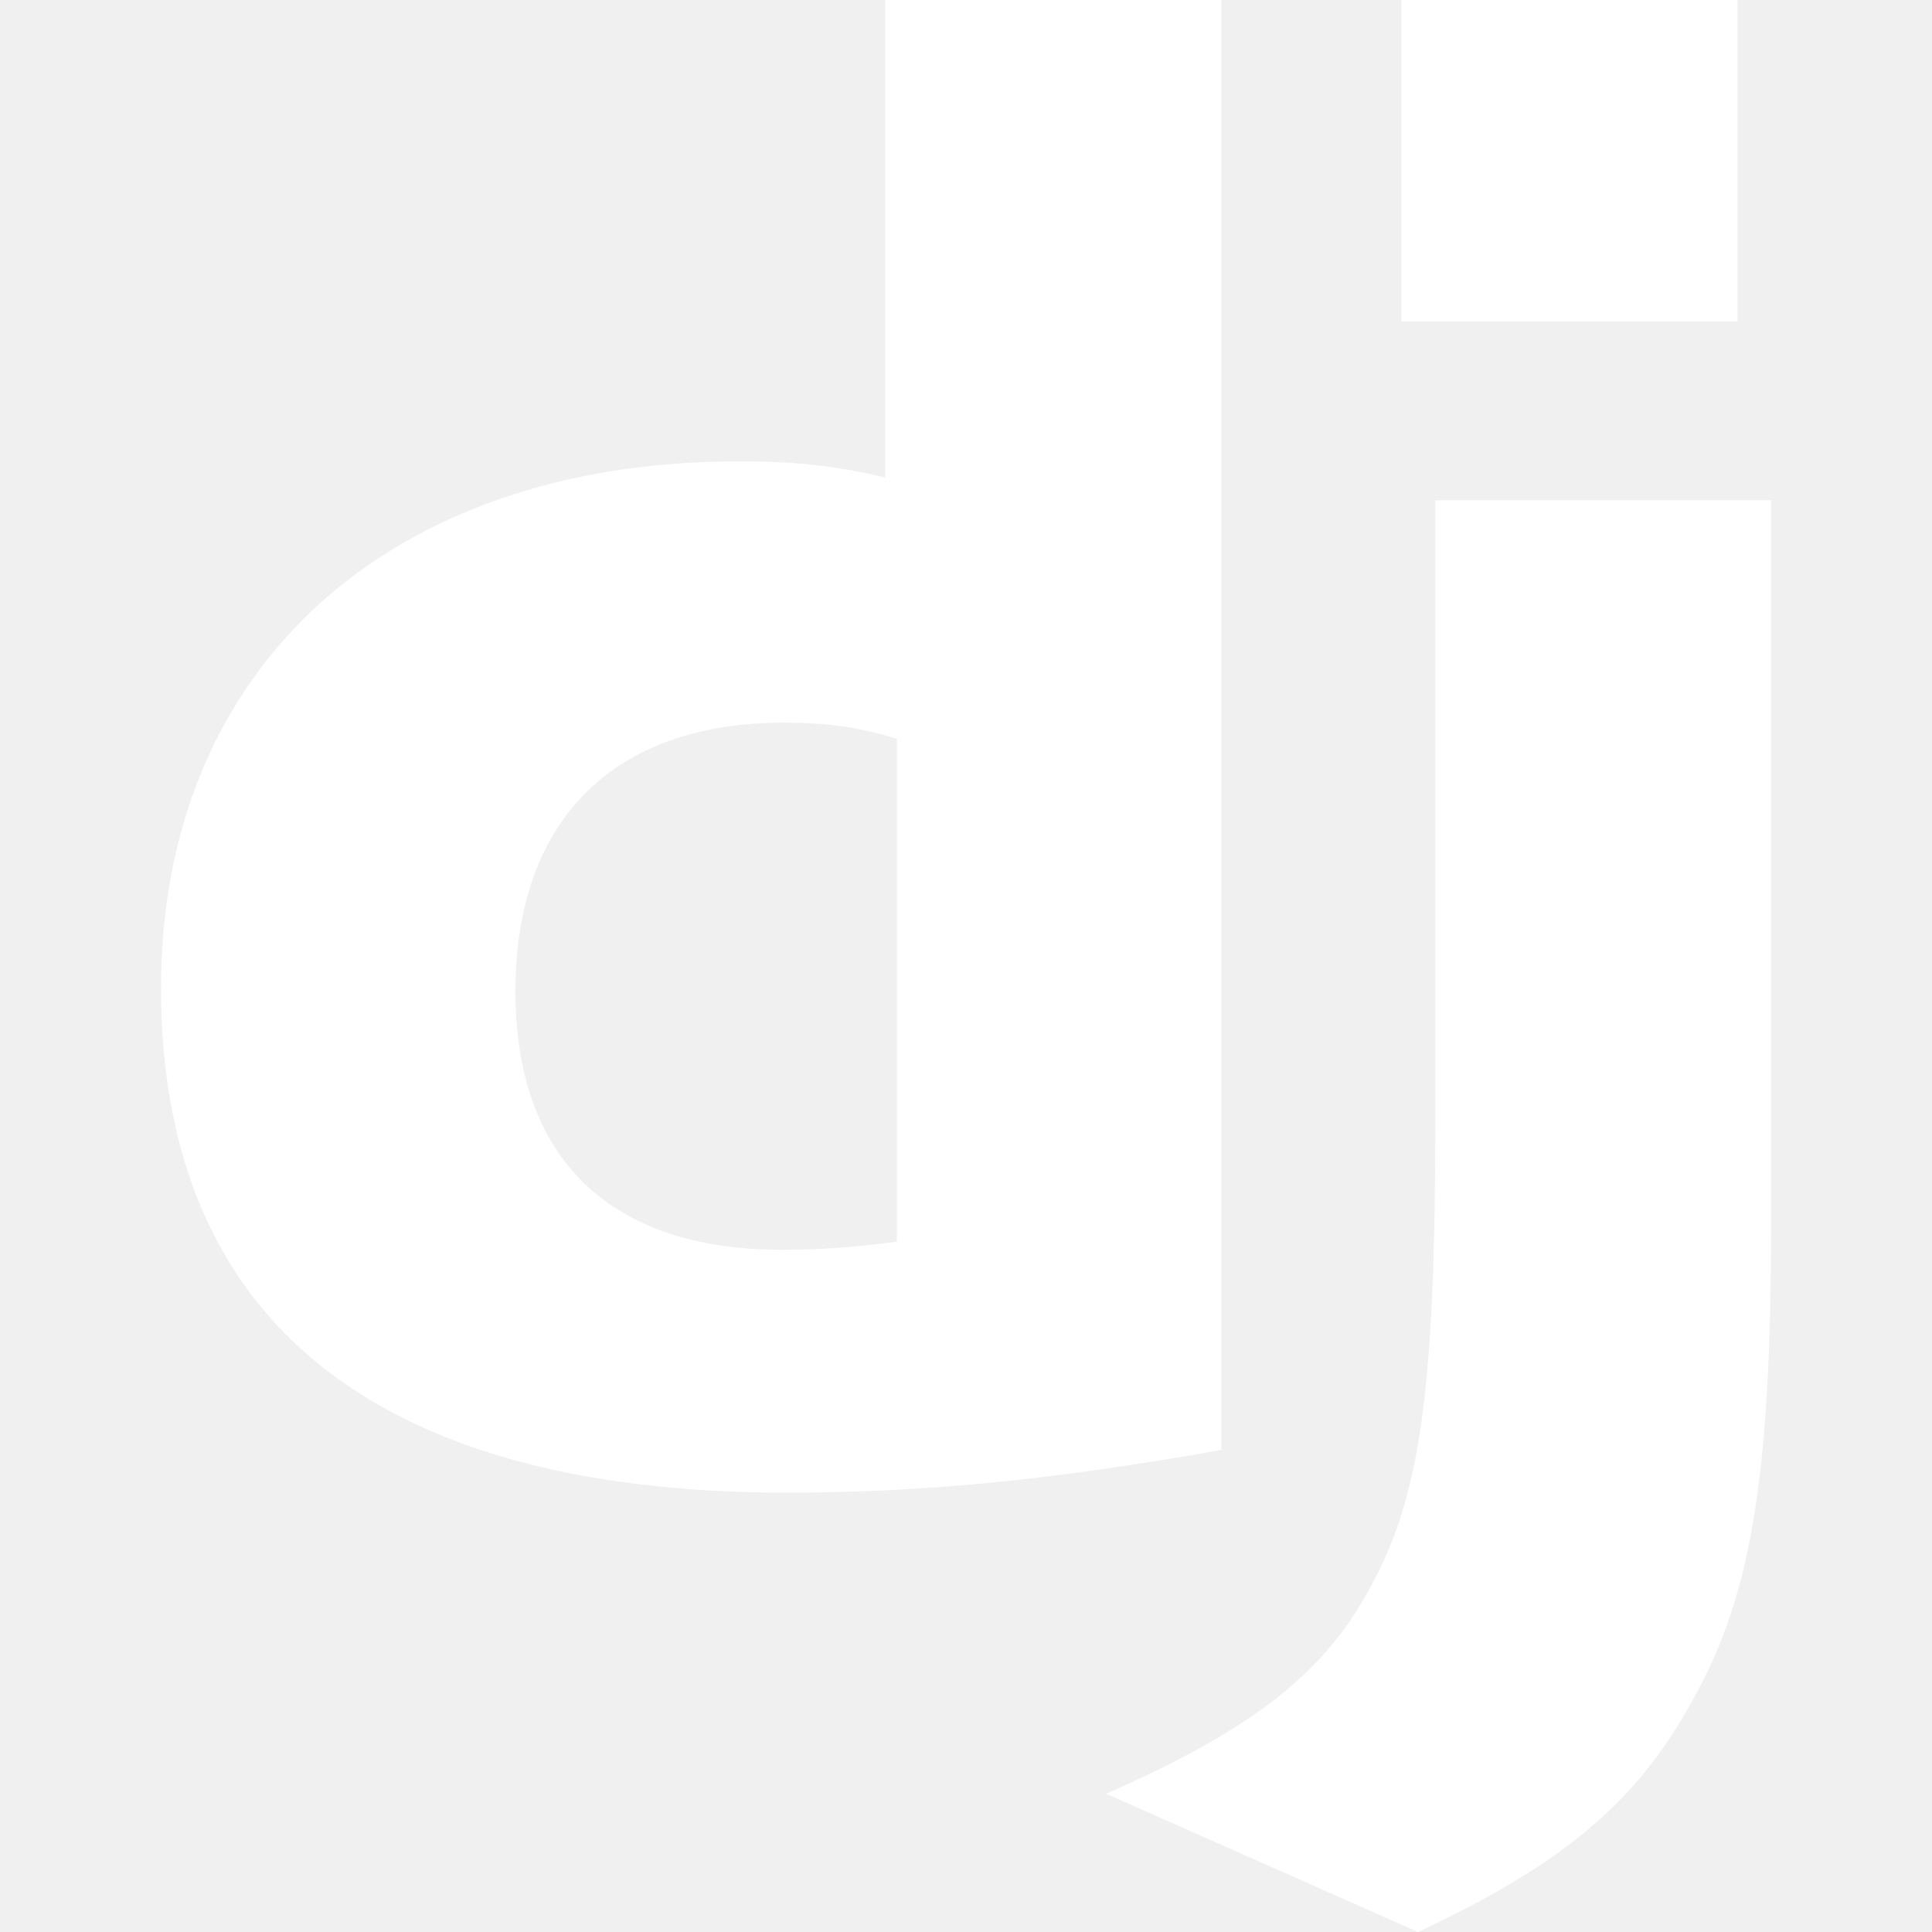
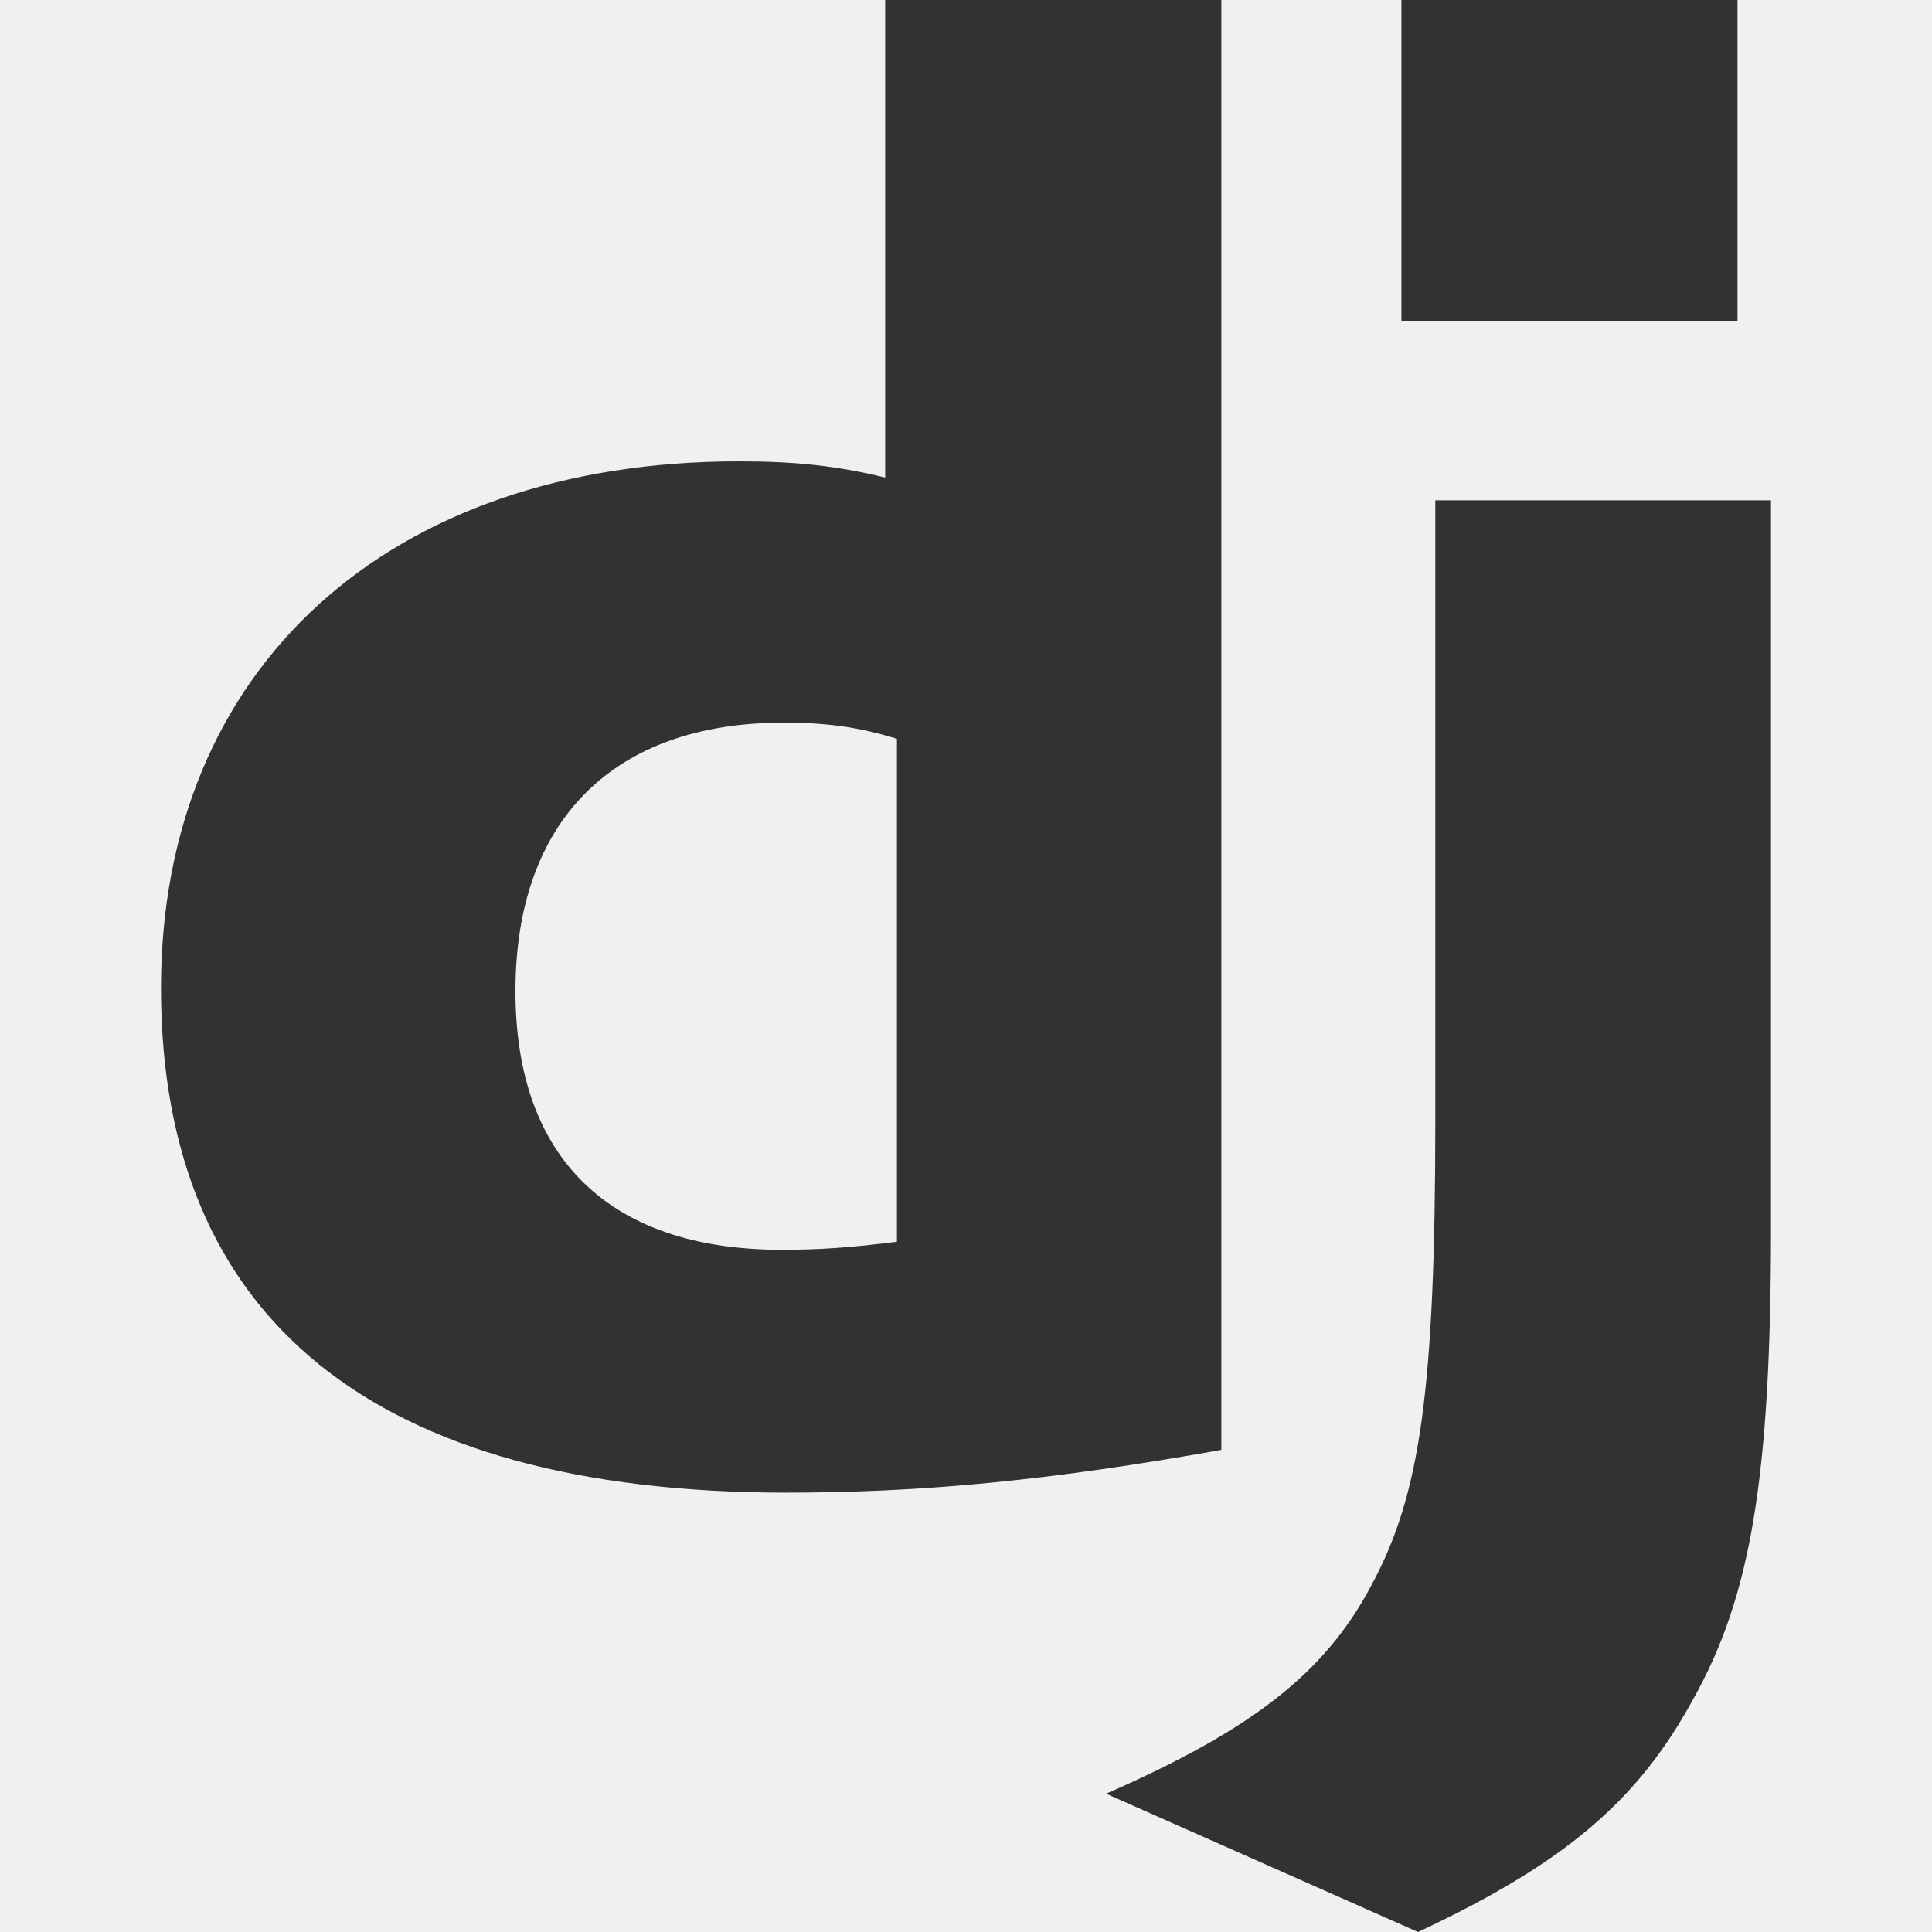
<svg xmlns="http://www.w3.org/2000/svg" width="800px" height="800px" viewBox="0 0 24 24" fill="none">
-   <path fill-rule="evenodd" clip-rule="evenodd" d="M15.172 0H10.996V5.932C10.373 5.781 9.857 5.731 9.18 5.731C4.816 5.731 2 8.306 2 12.274C2 16.392 4.655 18.537 9.755 18.542C11.458 18.542 13.033 18.392 15.172 18.011V0ZM9.734 8.977C10.25 8.977 10.653 9.027 11.142 9.178V15.425C10.546 15.501 10.17 15.525 9.708 15.525C7.569 15.525 6.403 14.383 6.403 12.314C6.403 10.19 7.622 8.977 9.734 8.977Z" fill="#fff" />
-   <path d="M22 15.233V6.215H17.83V13.89C17.83 17.277 17.642 18.564 17.045 19.676C16.476 20.763 15.583 21.476 13.74 22.282L17.615 24C19.458 23.138 20.35 22.357 21.027 21.119C21.753 19.832 22 18.338 22 15.233Z" fill="#fff" />
-   <path d="M21.584 0H17.409V3.993H21.584V0Z" fill="#fff" />
+   <path fill-rule="evenodd" clip-rule="evenodd" d="M15.172 0H10.996V5.932C10.373 5.781 9.857 5.731 9.18 5.731C4.816 5.731 2 8.306 2 12.274C2 16.392 4.655 18.537 9.755 18.542C11.458 18.542 13.033 18.392 15.172 18.011V0ZM9.734 8.977C10.25 8.977 10.653 9.027 11.142 9.178V15.425C10.546 15.501 10.17 15.525 9.708 15.525C7.569 15.525 6.403 14.383 6.403 12.314C6.403 10.19 7.622 8.977 9.734 8.977Z" fill="#323234" />
+   <path d="M22 15.233V6.215H17.83V13.89C17.83 17.277 17.642 18.564 17.045 19.676C16.476 20.763 15.583 21.476 13.74 22.282L17.615 24C19.458 23.138 20.35 22.357 21.027 21.119C21.753 19.832 22 18.338 22 15.233Z" fill="#323234" />
+   <path d="M21.584 0H17.409V3.993H21.584V0Z" fill="#323234" />
</svg>
